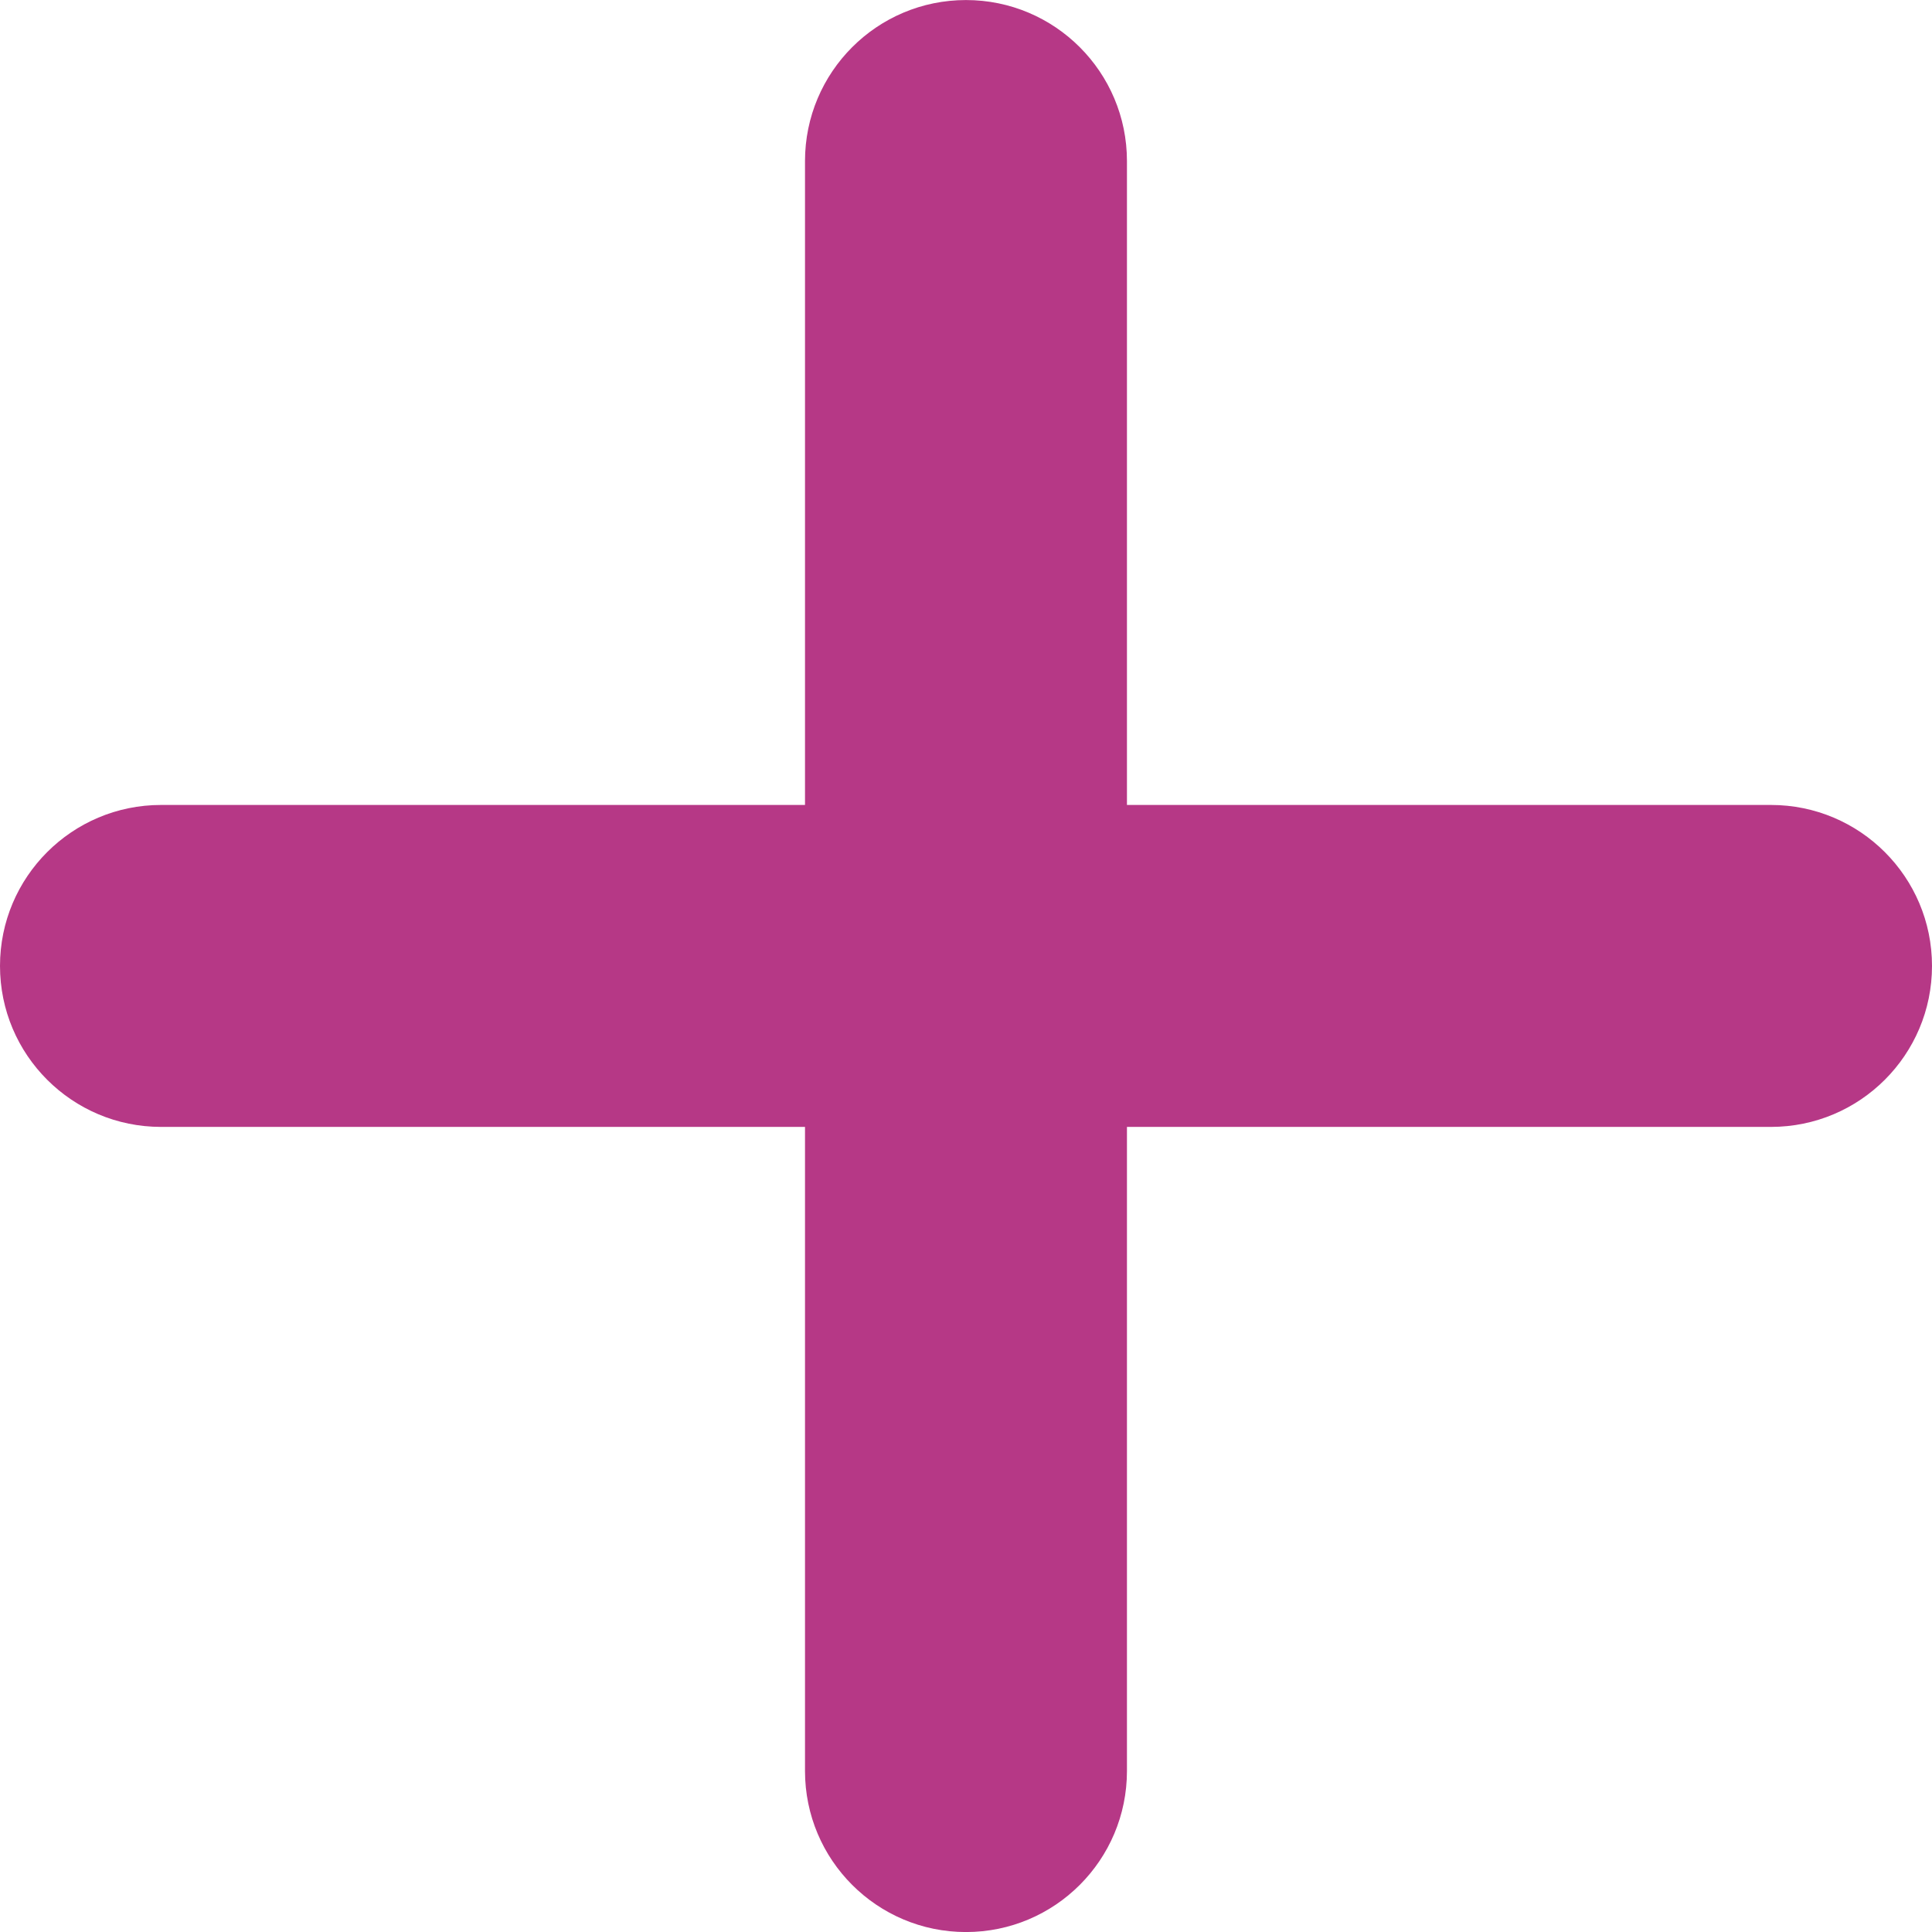
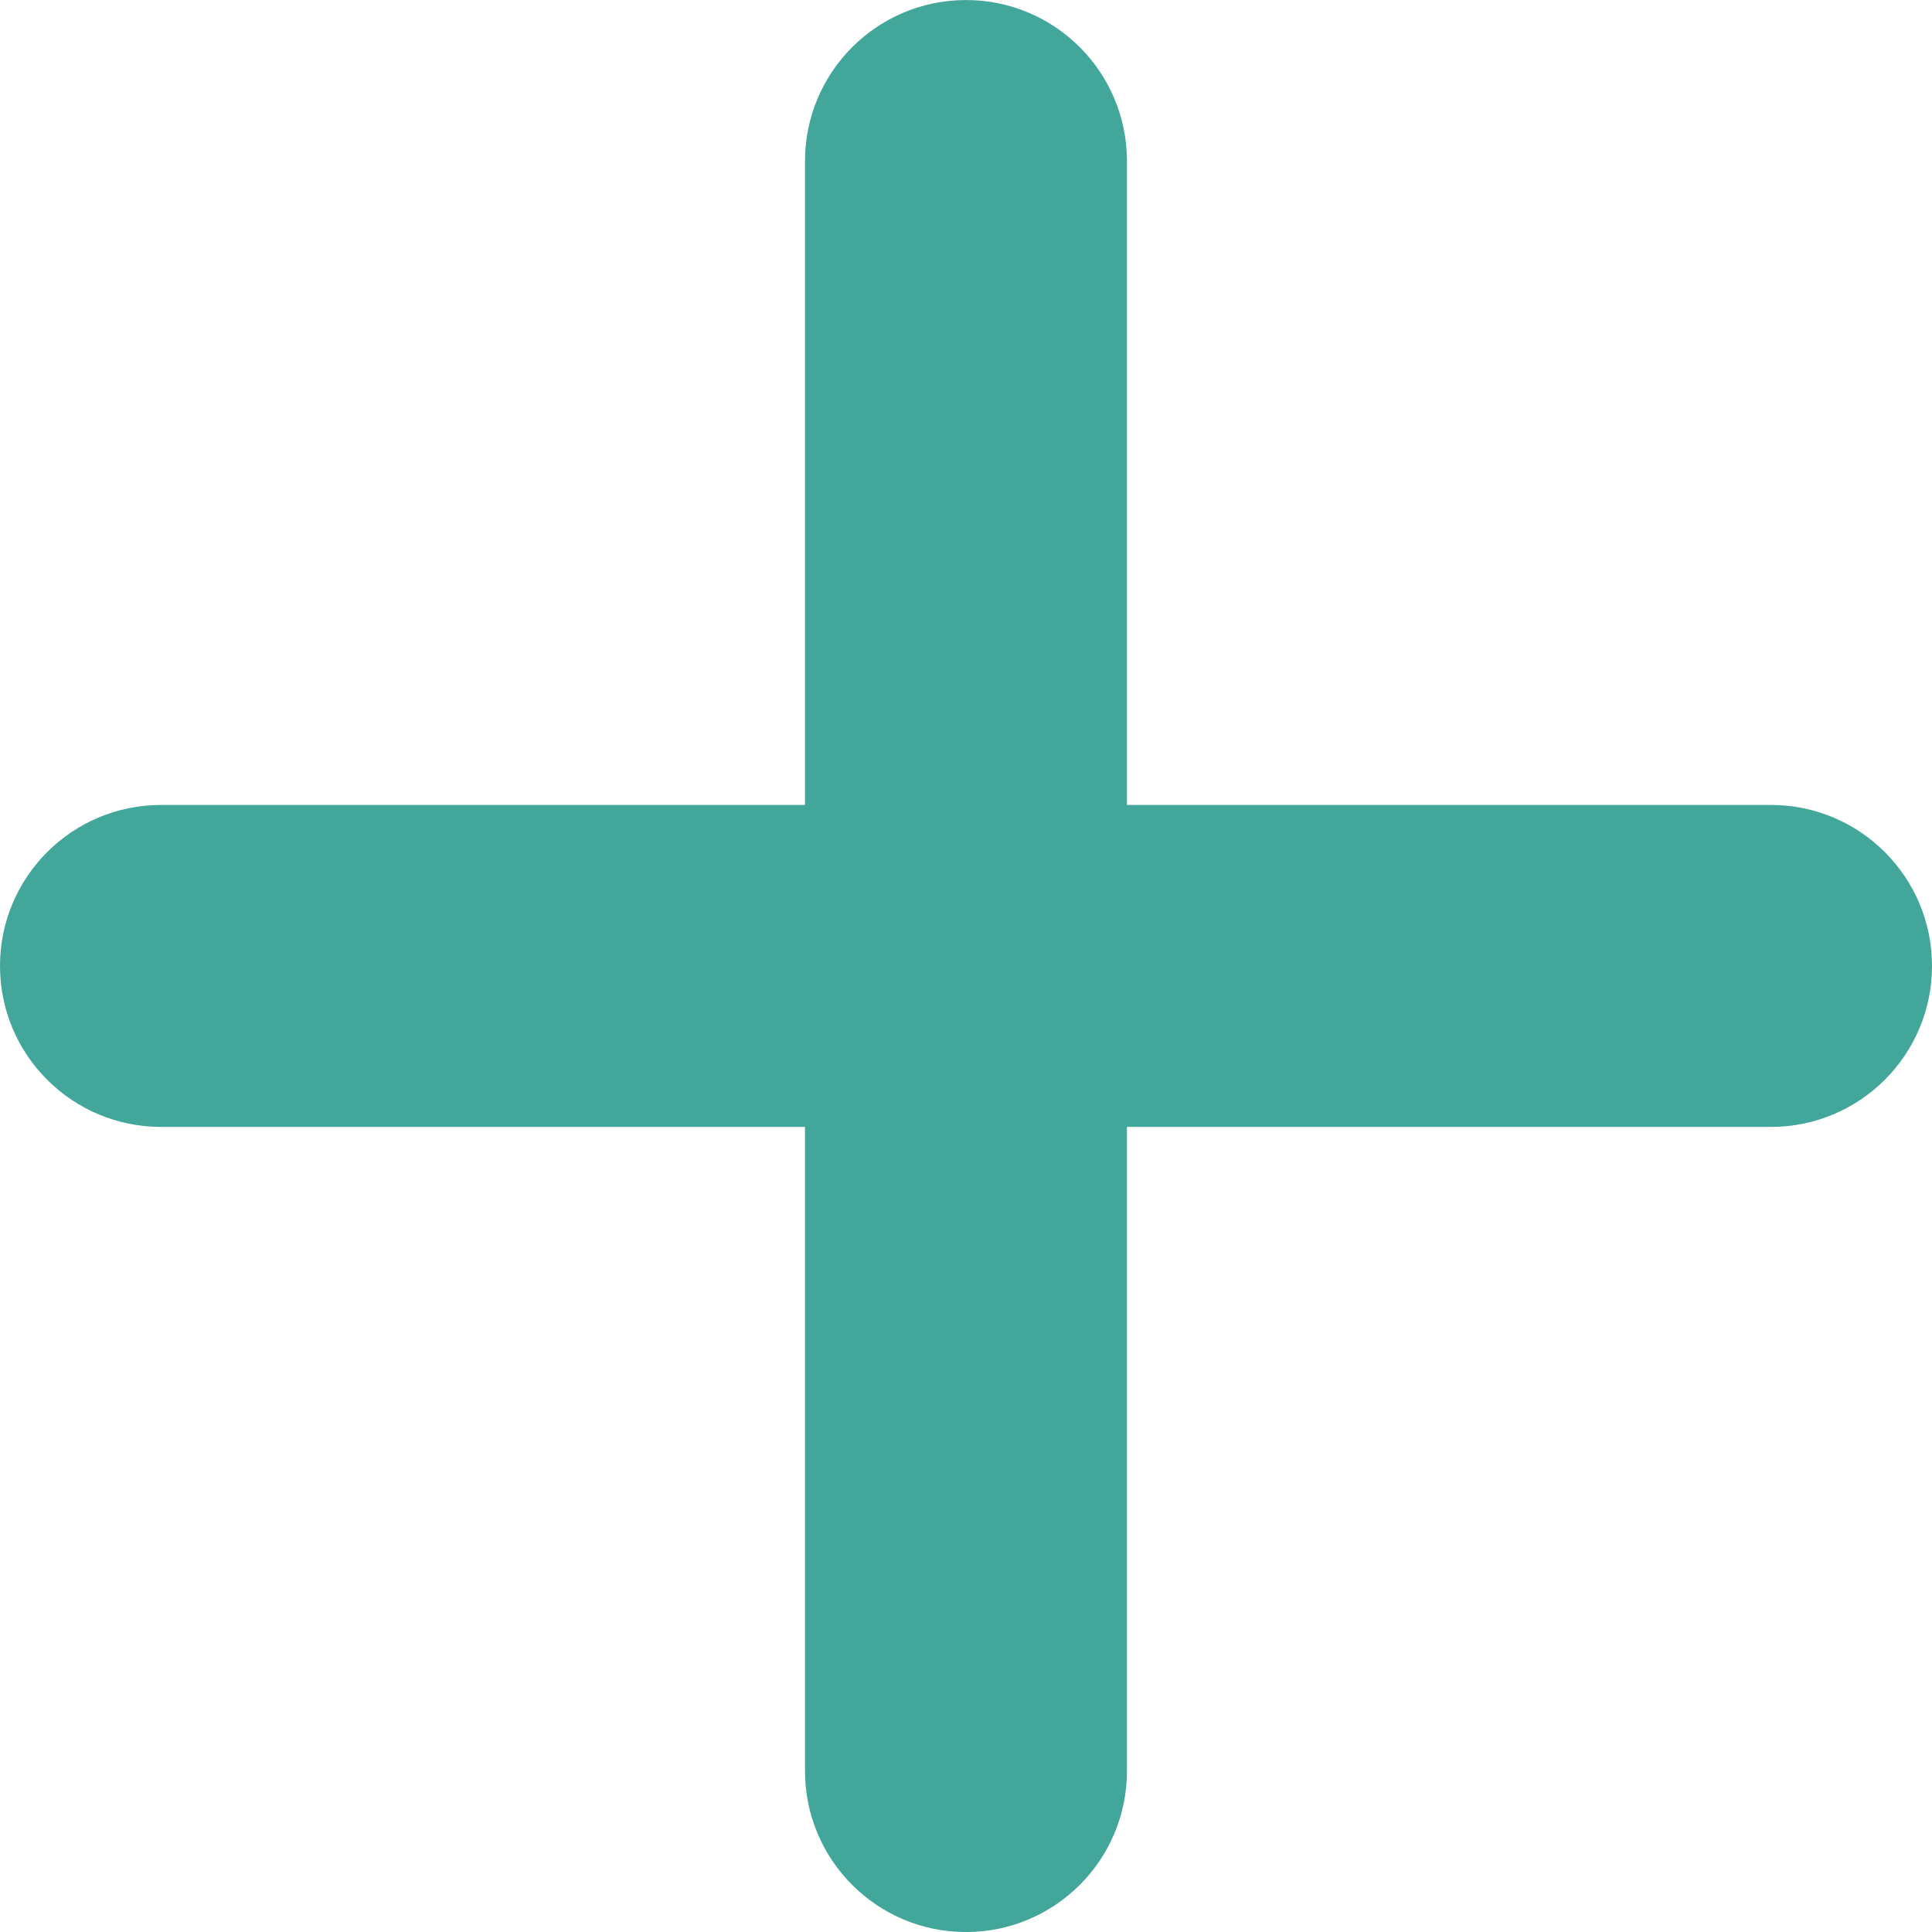
<svg xmlns="http://www.w3.org/2000/svg" width="14" height="14" viewBox="0 0 14 14" fill="none">
-   <rect y="5.833" width="14" height="2.333" rx="1.167" fill="#b63886" />
-   <rect x="5.833" y="14" width="14" height="2.333" rx="1.167" transform="rotate(-90 5.83333 14)" fill="#b63886" />
+   <rect y="5.833" width="14" height="2.333" rx="1.167" fill="#42a69b" />
+   <rect x="5.833" y="14" width="14" height="2.333" rx="1.167" transform="rotate(-90 5.83333 14)" fill="#42a69b" />
</svg>
